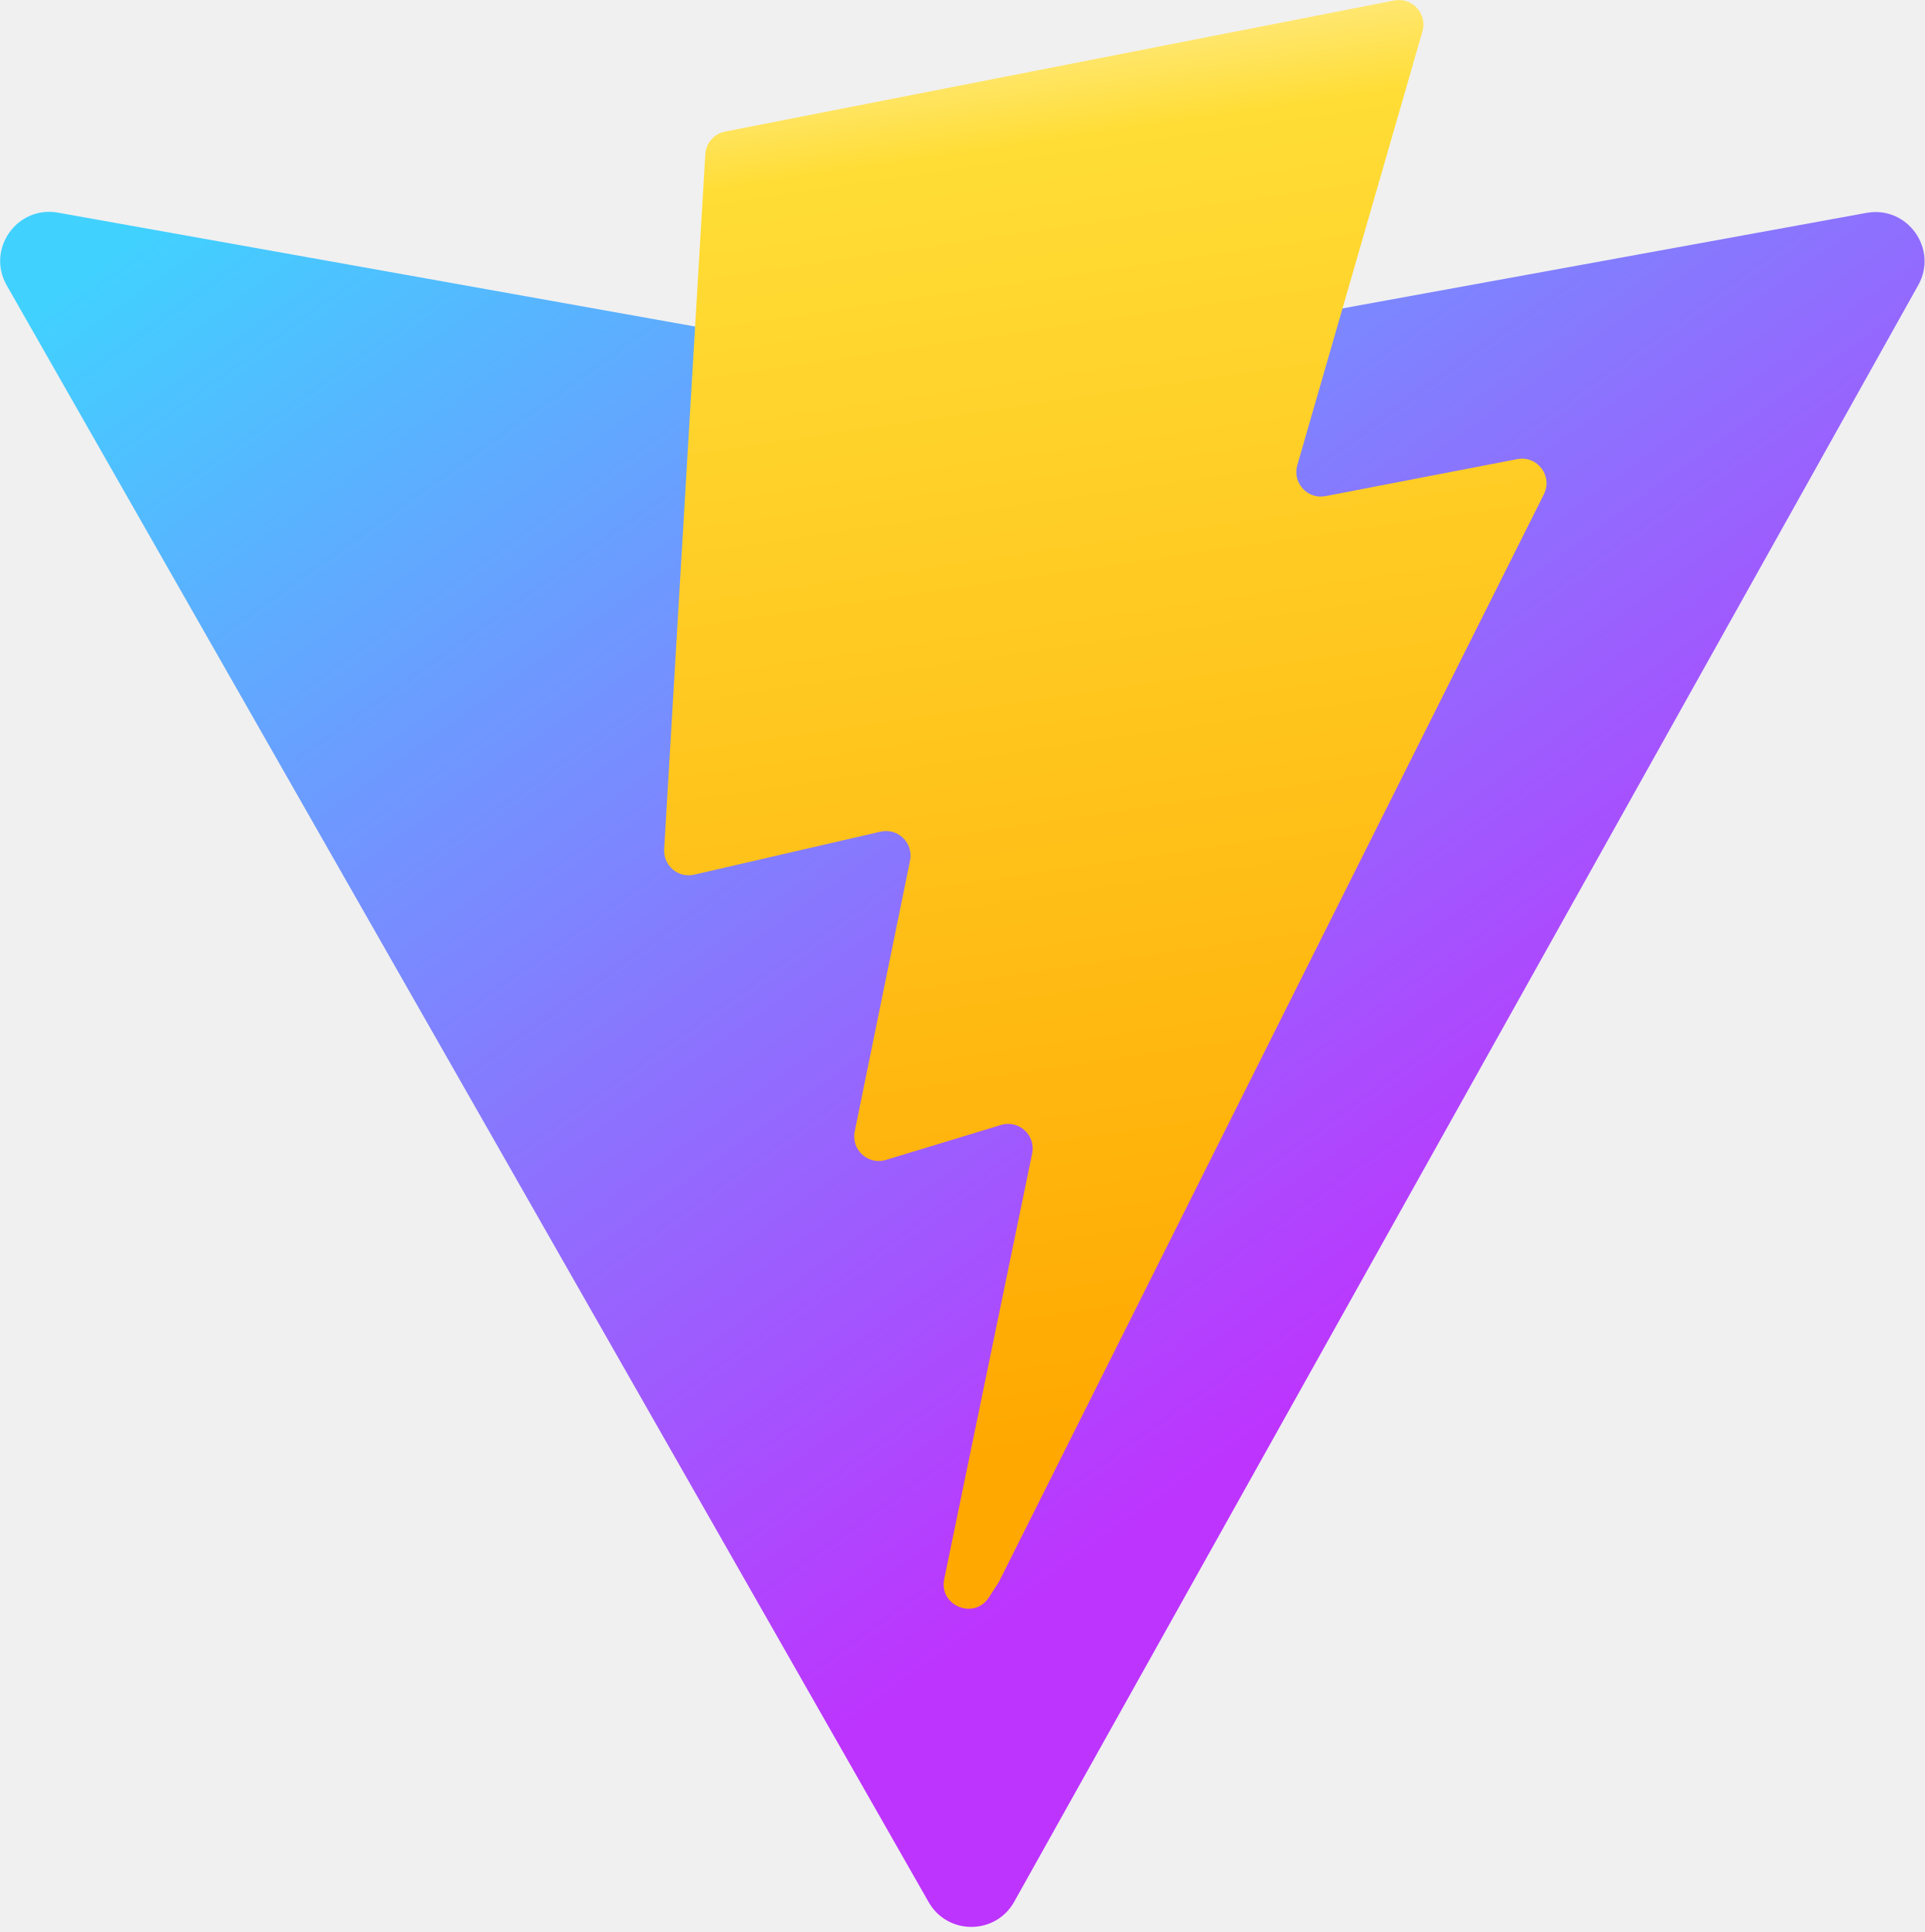
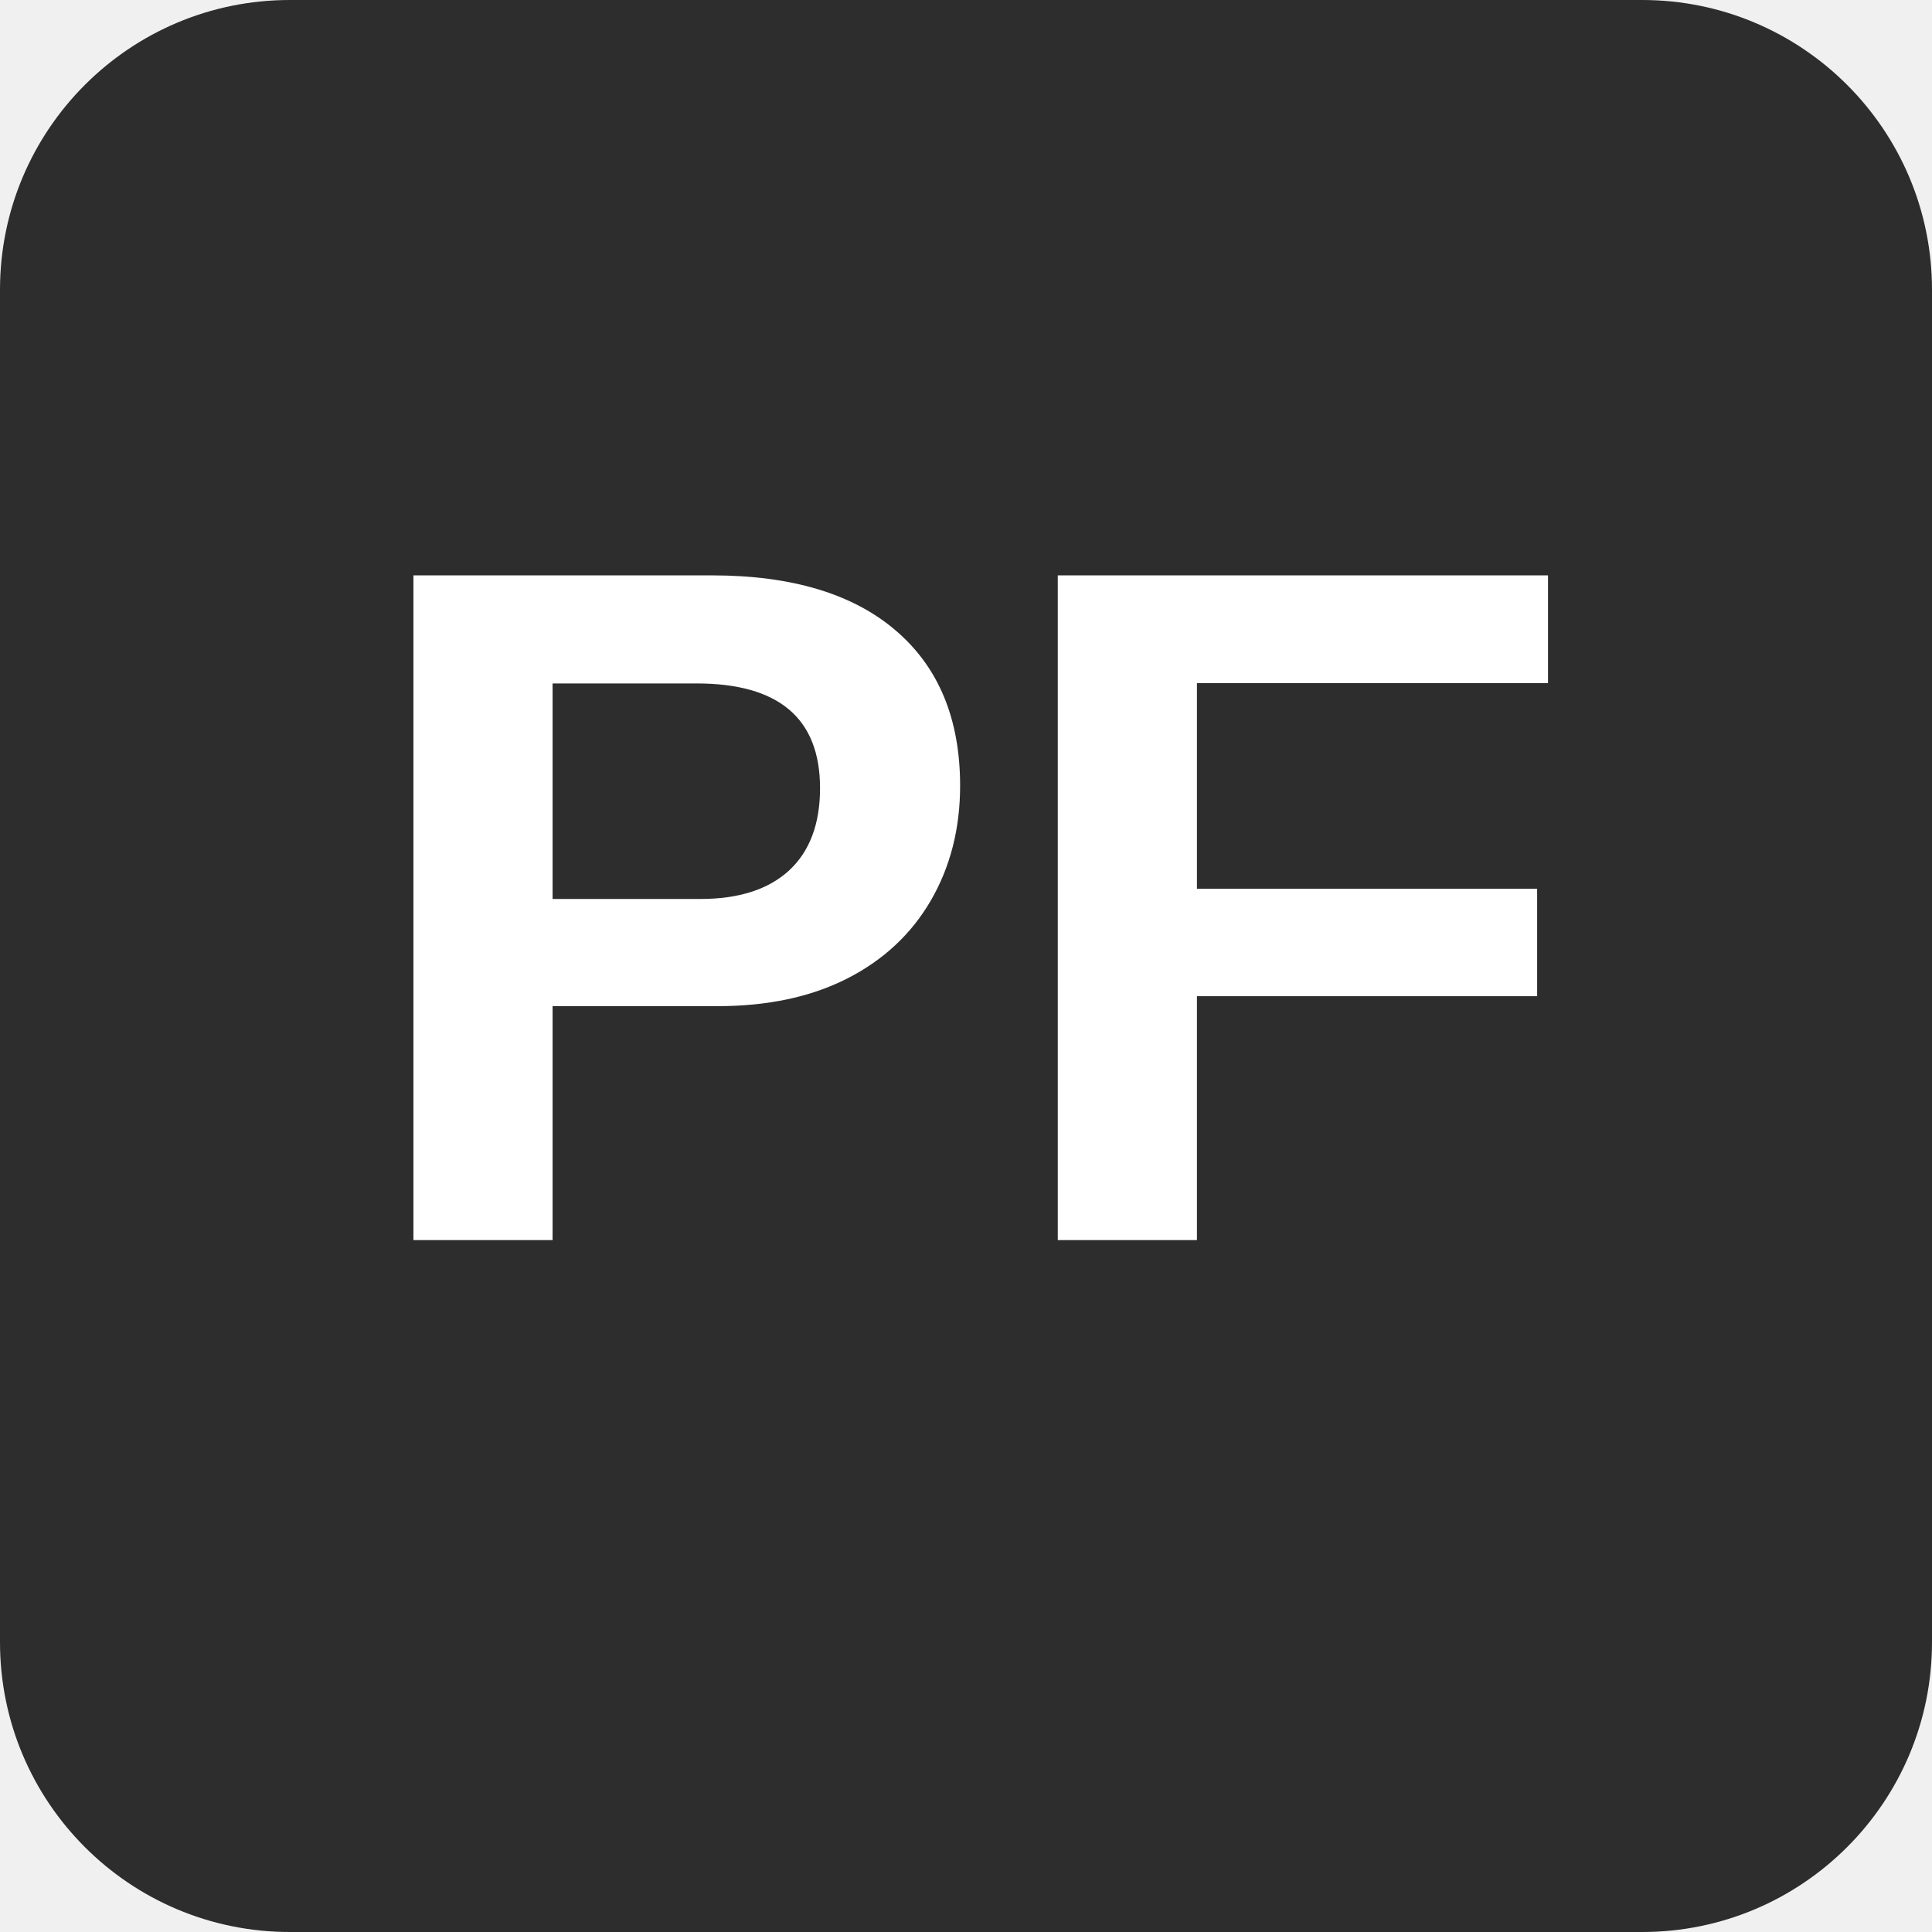
- <svg xmlns="http://www.w3.org/2000/svg" aria-hidden="true" role="img" class="iconify iconify--logos" width="31.88" height="32" preserveAspectRatio="xMidYMid meet" viewBox="0 0 256 257">
-   <defs>
-     <linearGradient id="IconifyId1813088fe1fbc01fb466" x1="-.828%" x2="57.636%" y1="7.652%" y2="78.411%">
-       <stop offset="0%" stop-color="#41D1FF" />
-       <stop offset="100%" stop-color="#BD34FE" />
-     </linearGradient>
-     <linearGradient id="IconifyId1813088fe1fbc01fb467" x1="43.376%" x2="50.316%" y1="2.242%" y2="89.03%">
-       <stop offset="0%" stop-color="#FFEA83" />
-       <stop offset="8.333%" stop-color="#FFDD35" />
-       <stop offset="100%" stop-color="#FFA800" />
-     </linearGradient>
-   </defs>
-   <path fill="url(#IconifyId1813088fe1fbc01fb466)" d="M255.153 37.938L134.897 252.976c-2.483 4.44-8.862 4.466-11.382.048L.875 37.958c-2.746-4.814 1.371-10.646 6.827-9.67l120.385 21.517a6.537 6.537 0 0 0 2.322-.004l117.867-21.483c5.438-.991 9.574 4.796 6.877 9.62Z" />
-   <path fill="url(#IconifyId1813088fe1fbc01fb467)" d="M185.432.063L96.44 17.501a3.268 3.268 0 0 0-2.634 3.014l-5.474 92.456a3.268 3.268 0 0 0 3.997 3.378l24.777-5.718c2.318-.535 4.413 1.507 3.936 3.838l-7.361 36.047c-.495 2.426 1.782 4.5 4.151 3.78l15.304-4.649c2.372-.72 4.652 1.36 4.15 3.788l-11.698 56.621c-.732 3.542 3.979 5.473 5.943 2.437l1.313-2.028l72.516-144.72c1.215-2.423-.88-5.186-3.54-4.672l-25.505 4.922c-2.396.462-4.435-1.77-3.759-4.114l16.646-57.705c.677-2.35-1.37-4.583-3.769-4.113Z" />
+ <svg xmlns="http://www.w3.org/2000/svg" width="100" height="100" viewBox="0 0 100 100">
+   <rect width="100" height="100" rx="15" fill="#2D2D2D" />
+   <text x="50%" y="50%" font-family="Arial, sans-serif" font-size="50" font-weight="bold" fill="#FFFFFF" text-anchor="middle" dominant-baseline="middle">PF</text>
</svg>
